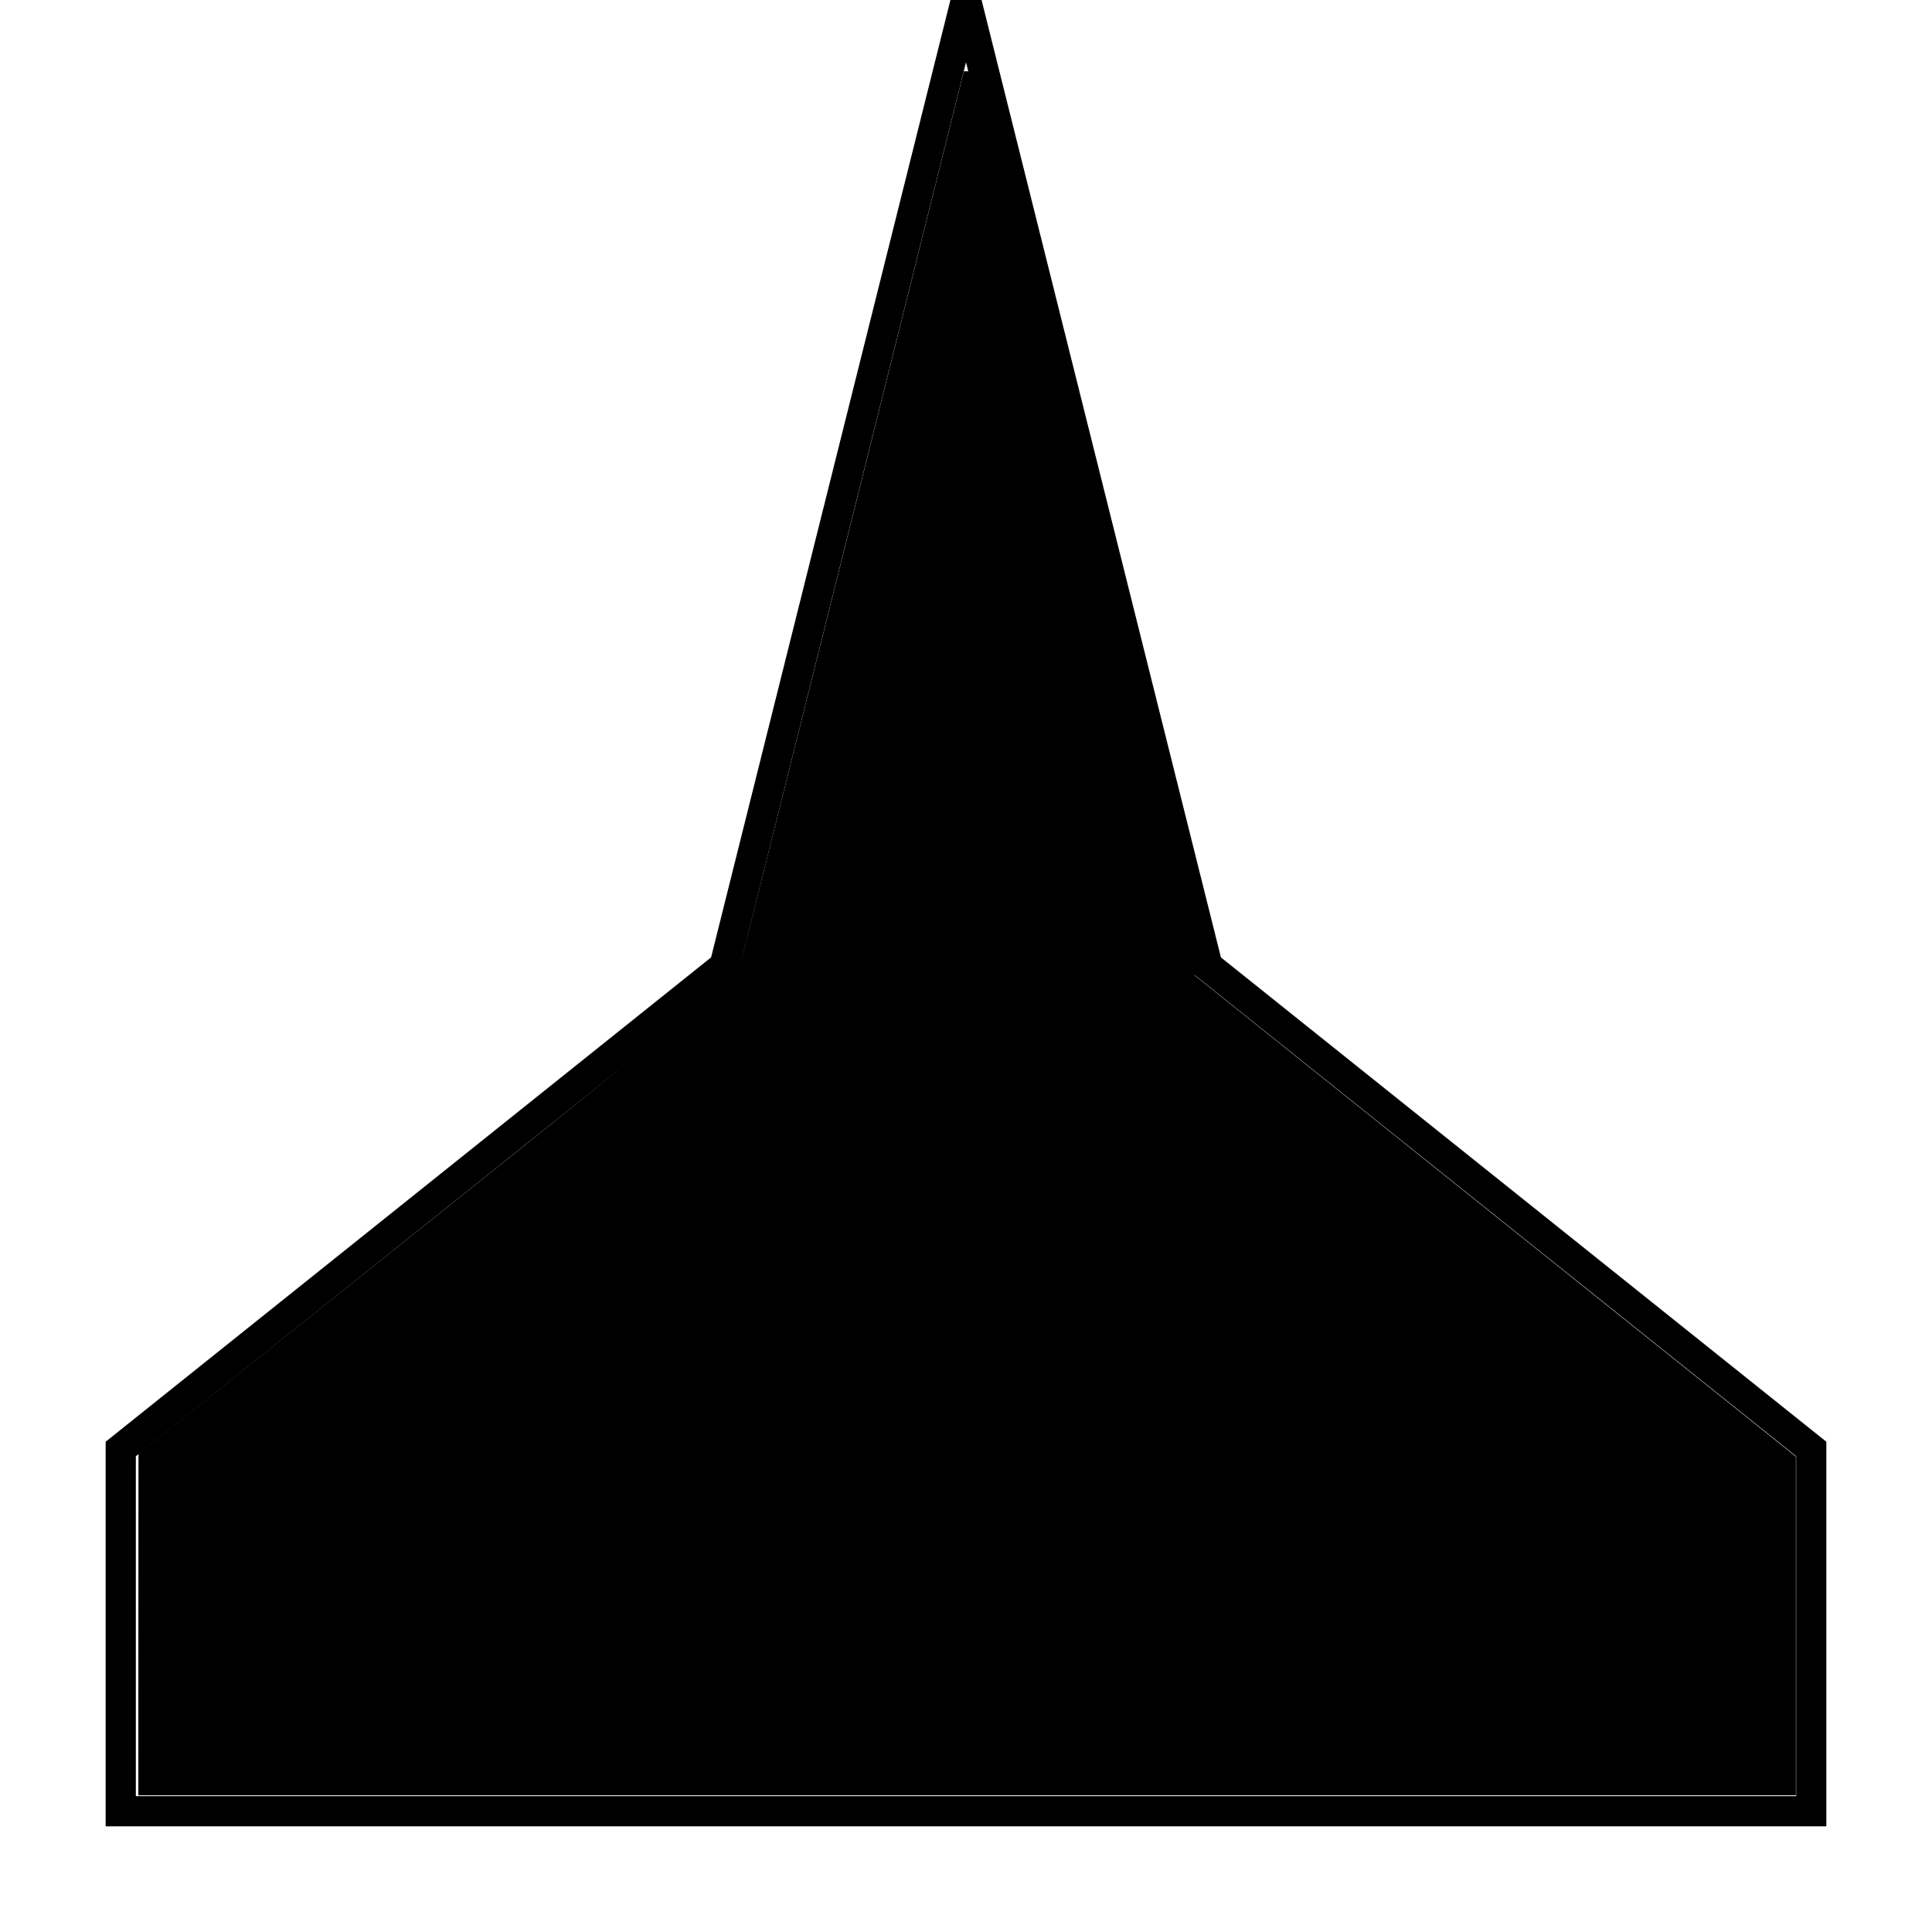
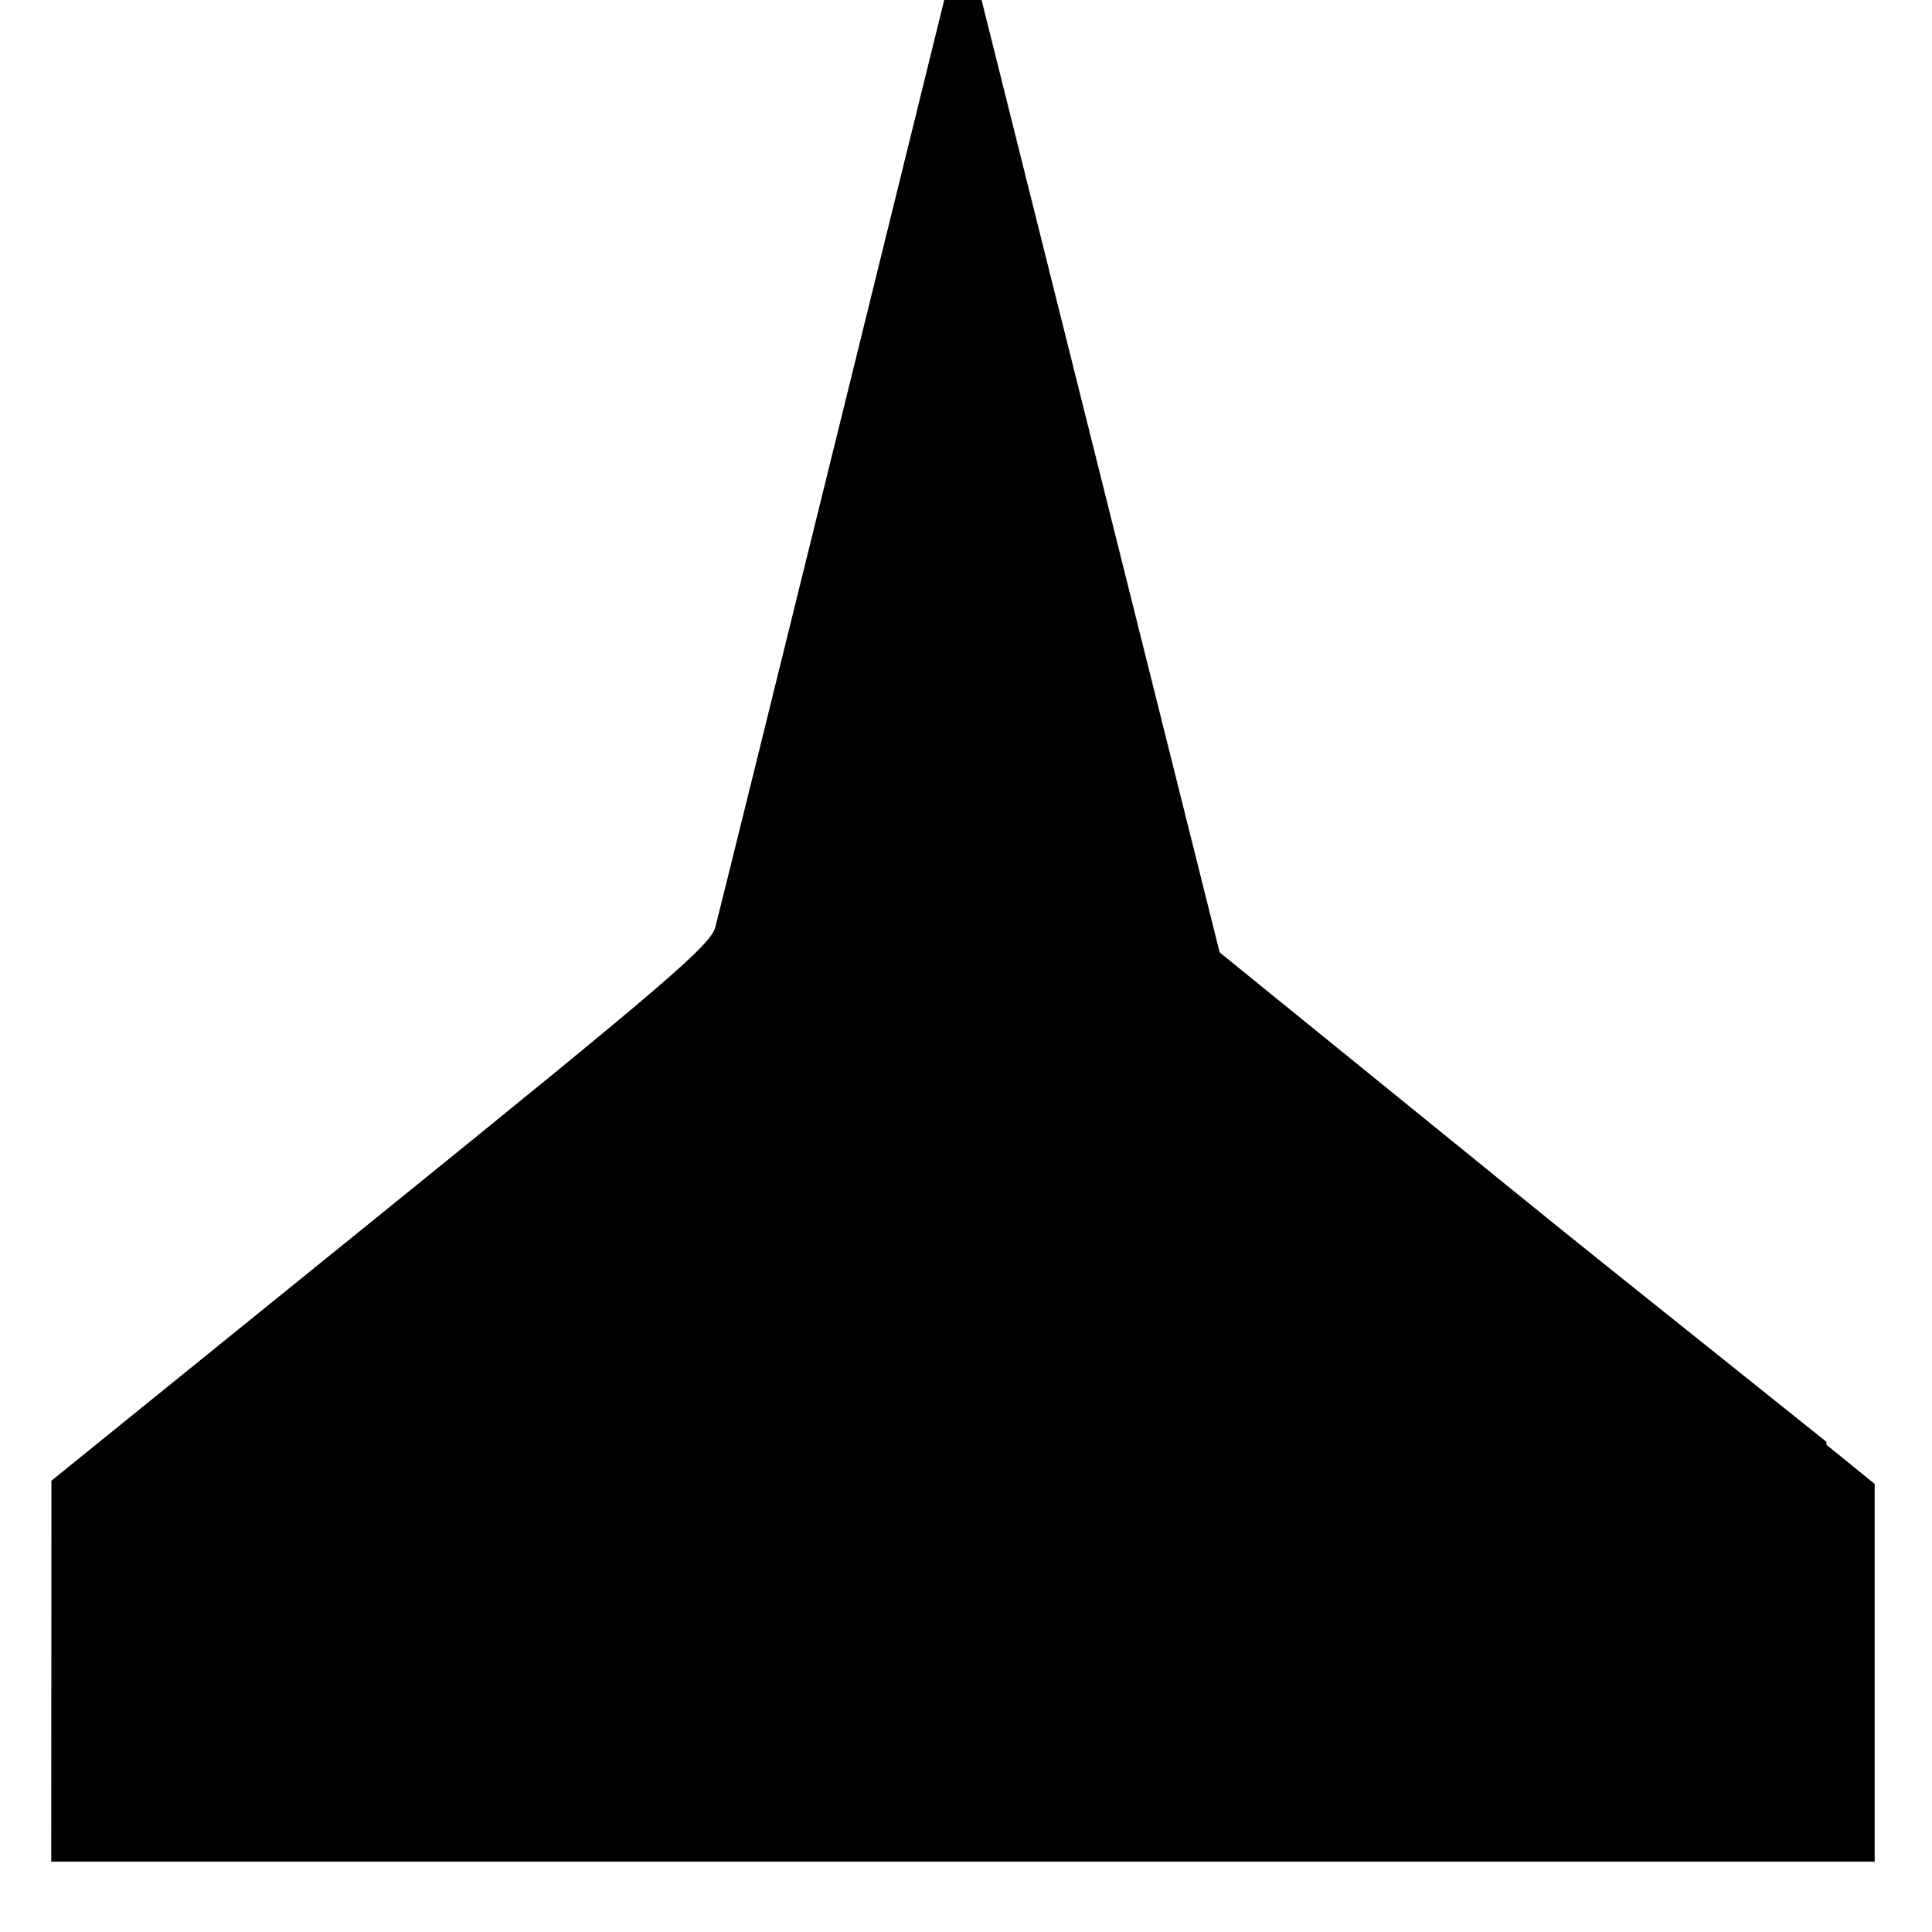
<svg xmlns="http://www.w3.org/2000/svg" xmlns:xlink="http://www.w3.org/1999/xlink" version="1.0" width="64" height="64" id="svg4716">
  <defs id="defs4718">
    <linearGradient id="linearGradient5264">
      <stop id="stop5266" style="stop-color:#00ff00;stop-opacity:0.951" offset="0" />
      <stop id="stop5268" style="stop-color:#004900;stop-opacity:0.196" offset="1" />
    </linearGradient>
    <radialGradient cx="31.495" cy="45.577" r="26.449" fx="31.495" fy="45.577" id="radialGradient5270" xlink:href="#linearGradient5264" gradientUnits="userSpaceOnUse" gradientTransform="matrix(1.585179,4.2350945e-8,-4.5208758e-8,1.626415,-18.9133,-26.59275)" />
    <radialGradient cx="32.036" cy="52.88" r="27.455" fx="32.036" fy="52.88" id="radialGradient5292" xlink:href="#linearGradient5264" gradientUnits="userSpaceOnUse" gradientTransform="matrix(1,0,0,1.041391,0,-1.278221)" />
  </defs>
  <path style="fill:none;fill-rule:evenodd;stroke:#000000;stroke-width:1px;stroke-linecap:butt;stroke-linejoin:miter;stroke-opacity:1;opacity:1" id="path4751" d="M 32,0 L 40,32 L 60,48 L 60,60 L 4,60 L 4,48 L 24,32 L 32,0 z" />
-   <path style="opacity:1;fill:#000000;fill-opacity:1;fill-rule:nonzero;stroke:#000000;stroke-width:0.182;stroke-miterlimit:4;stroke-dasharray:none;stroke-opacity:1" id="path5272" d="M 4.675,53.791 L 4.678,48.2 L 14.585,40.291 C 23.268,33.36 24.514,32.303 24.665,31.745 C 24.76,31.395 26.453,24.645 28.427,16.745 L 32.016,2.382 L 35.759,17.375 L 39.502,32.369 L 49.451,40.332 L 59.4,48.294 L 59.4,53.838 L 59.4,59.382 L 32.036,59.382 L 4.673,59.382 L 4.675,53.791 z" />
+   <path style="opacity:1;fill:#000000;fill-opacity:1;fill-rule:nonzero;stroke:#000000;stroke-width:0.201;stroke-miterlimit:4;stroke-dasharray:none;stroke-opacity:1" id="path5272" d="M 1.801,55.334 L 1.804,49.098 L 12.703,40.277 C 22.254,32.547 23.624,31.368 23.791,30.746 C 23.895,30.356 25.757,22.828 27.928,14.017 L 31.876,-2.003 L 35.994,14.719 L 40.111,31.442 L 51.055,40.323 L 62,49.204 L 62,55.386 L 62,61.569 L 31.899,61.569 L 1.798,61.569 L 1.801,55.334 z" />
</svg>
